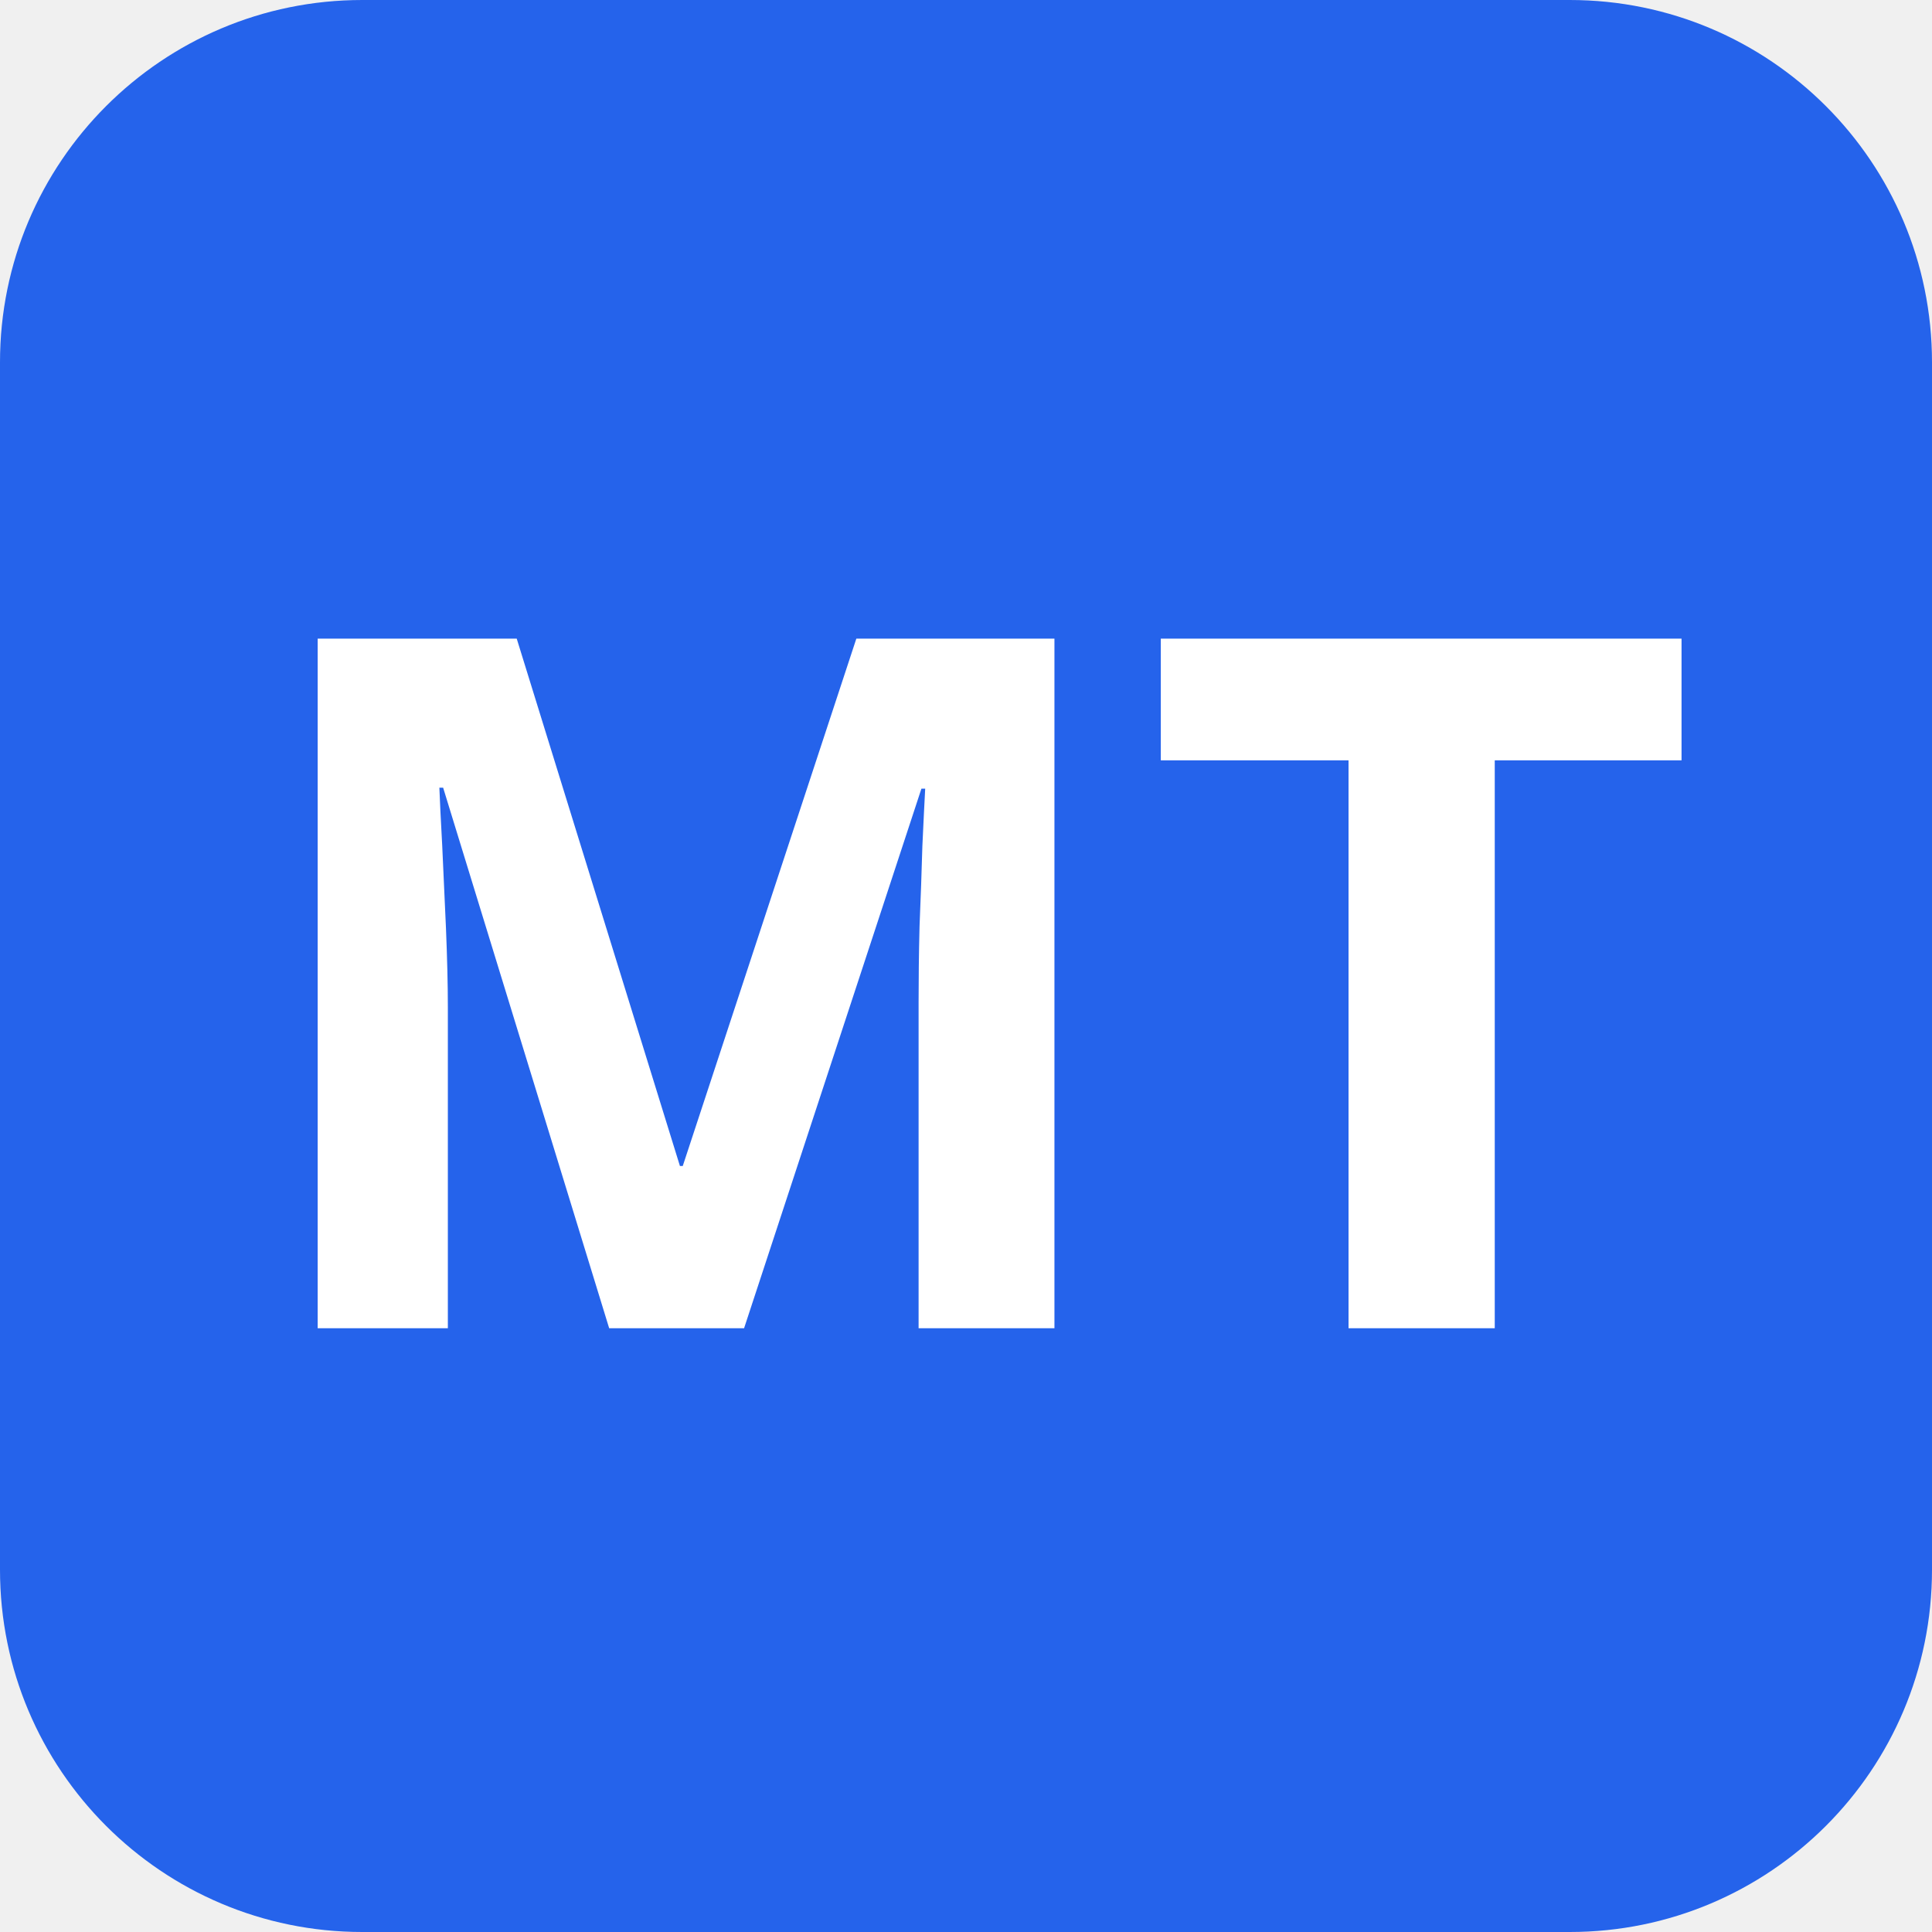
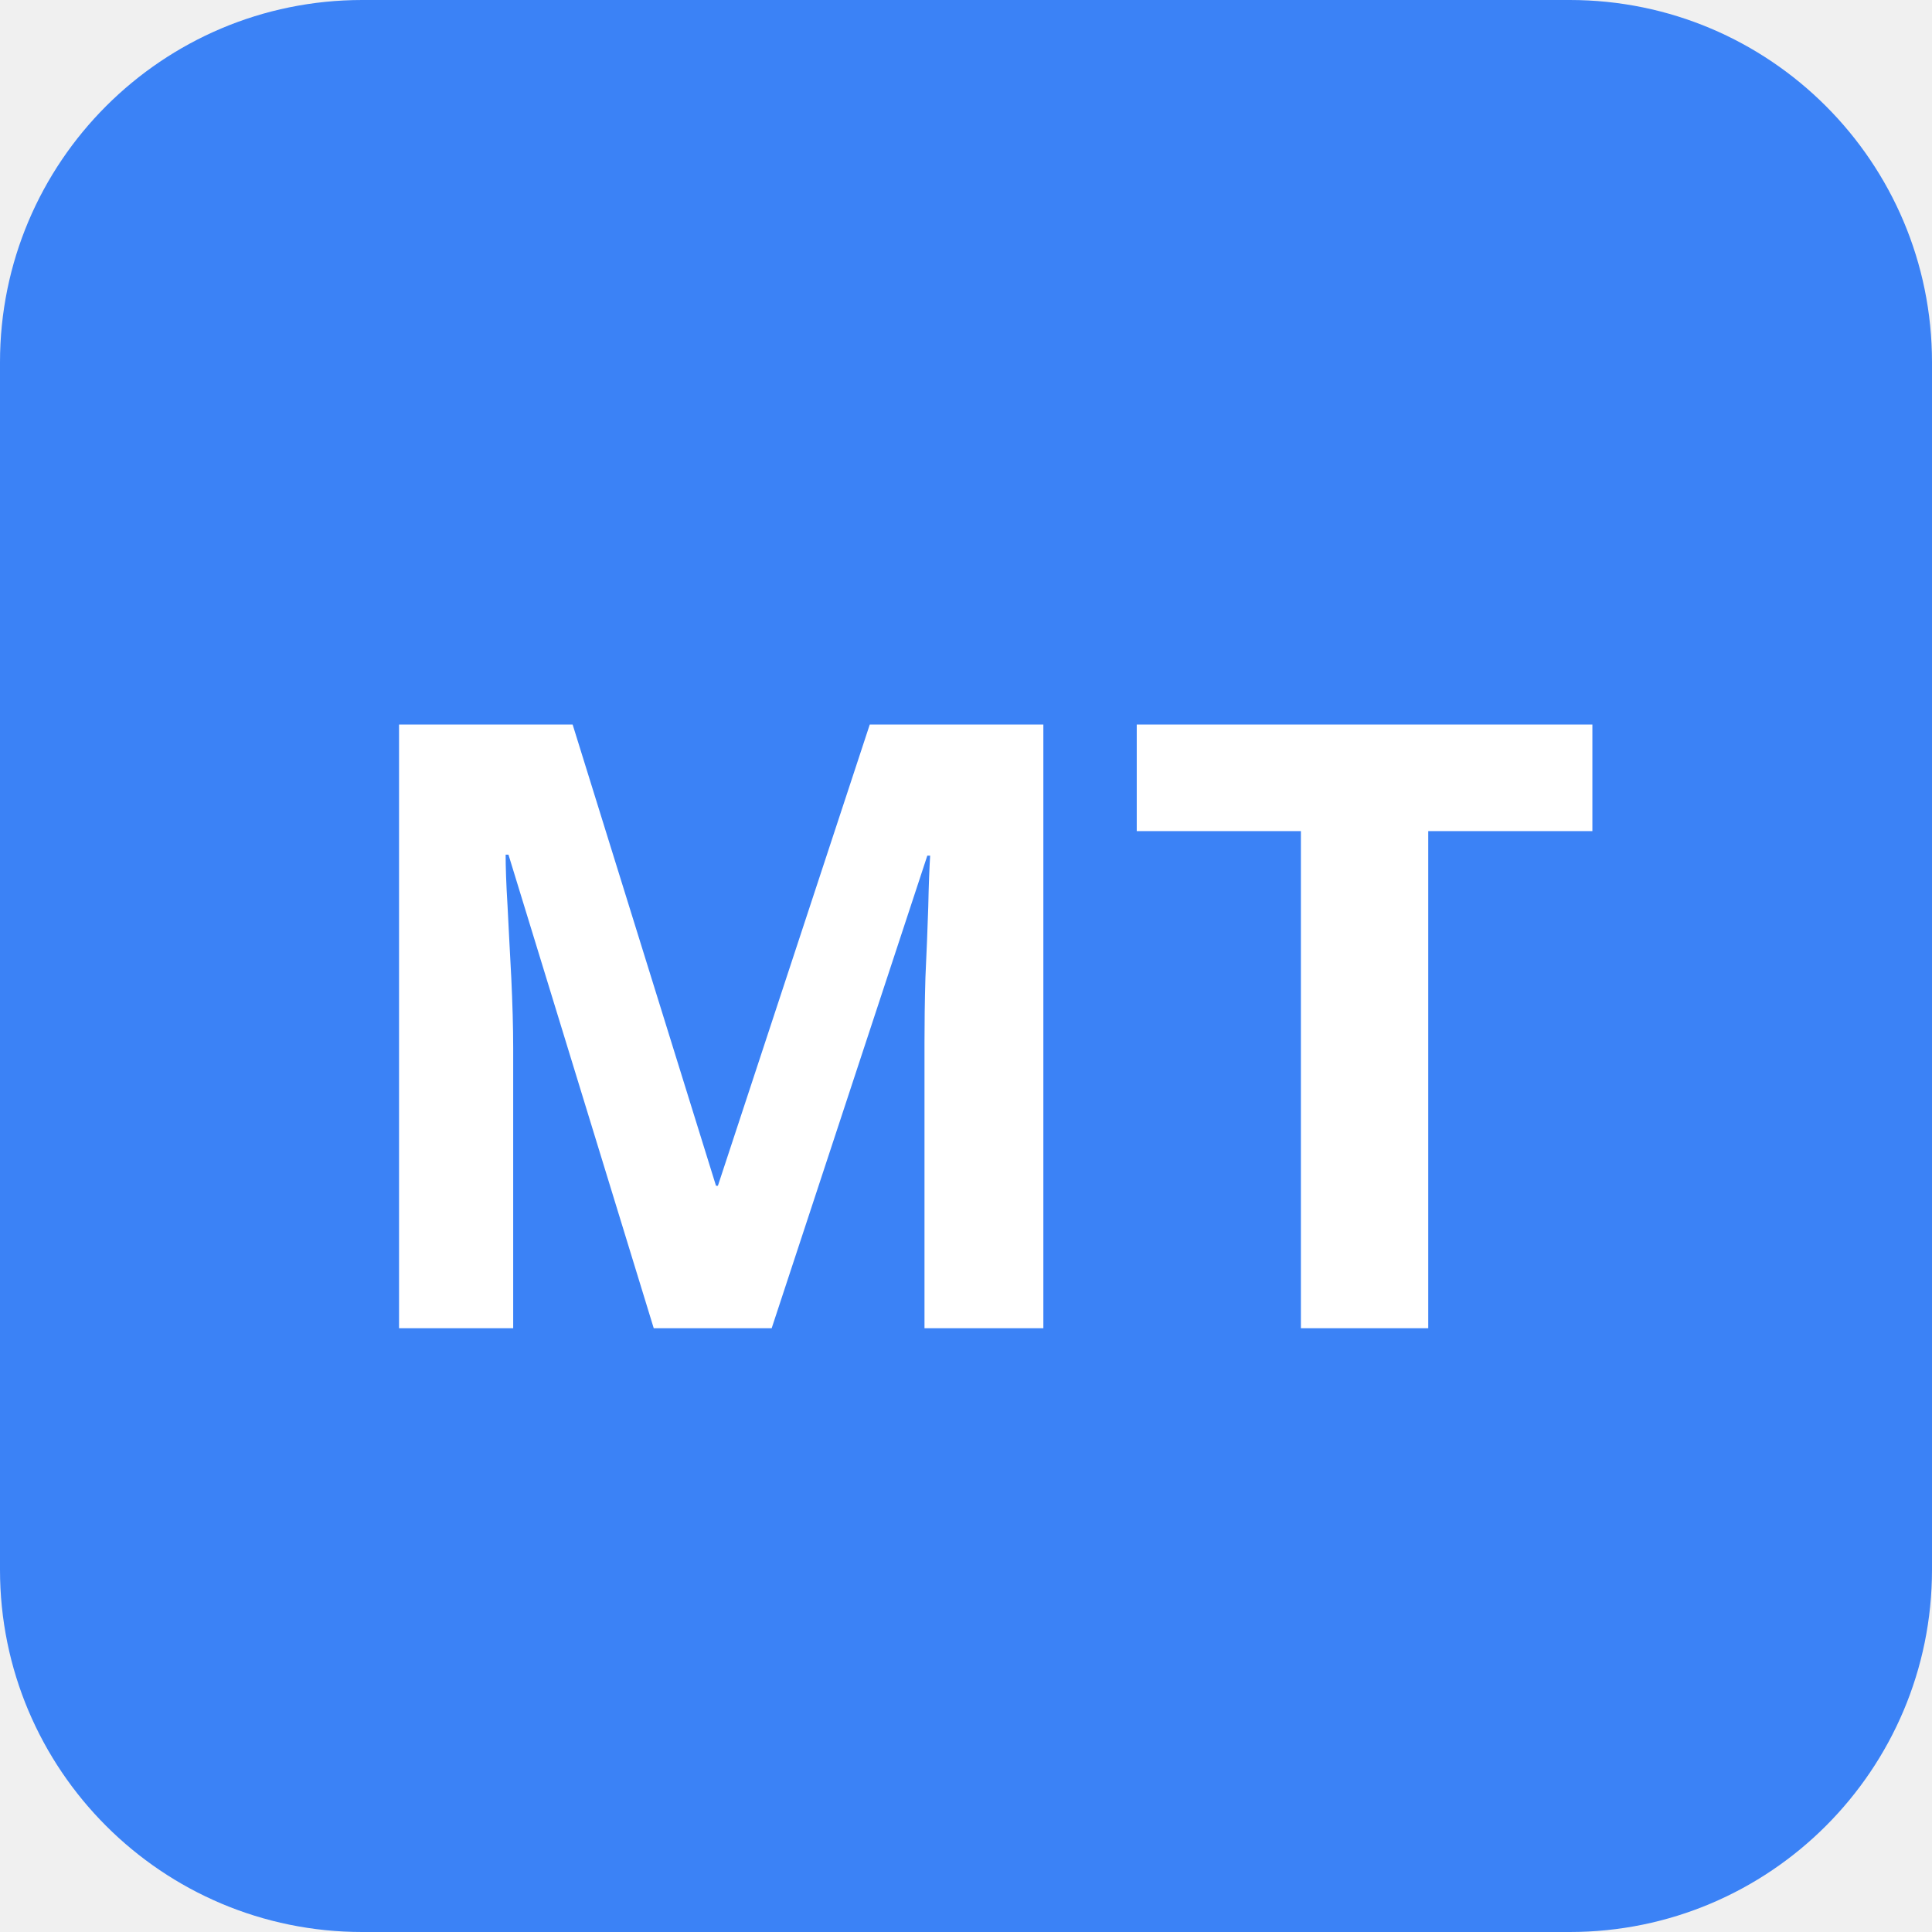
<svg xmlns="http://www.w3.org/2000/svg" viewBox="0 0 32 32">
-   <rect width="32" height="32" rx="6" fill="#2563eb" />
-   <text x="16" y="22" text-anchor="middle" font-family="system-ui, sans-serif" font-weight="700" font-size="16" fill="white">MT</text>
+   <rect width="32" height="32" rx="6" fill="#3b82f6" />
+   <text x="16" y="22" text-anchor="middle" font-family="system-ui, sans-serif" font-weight="700" font-size="14" fill="white">MT</text>
+   <style>
+     @media (prefers-color-scheme: dark) {
+       rect { fill: #1e40af; }
+     }
+   </style>
</svg>
